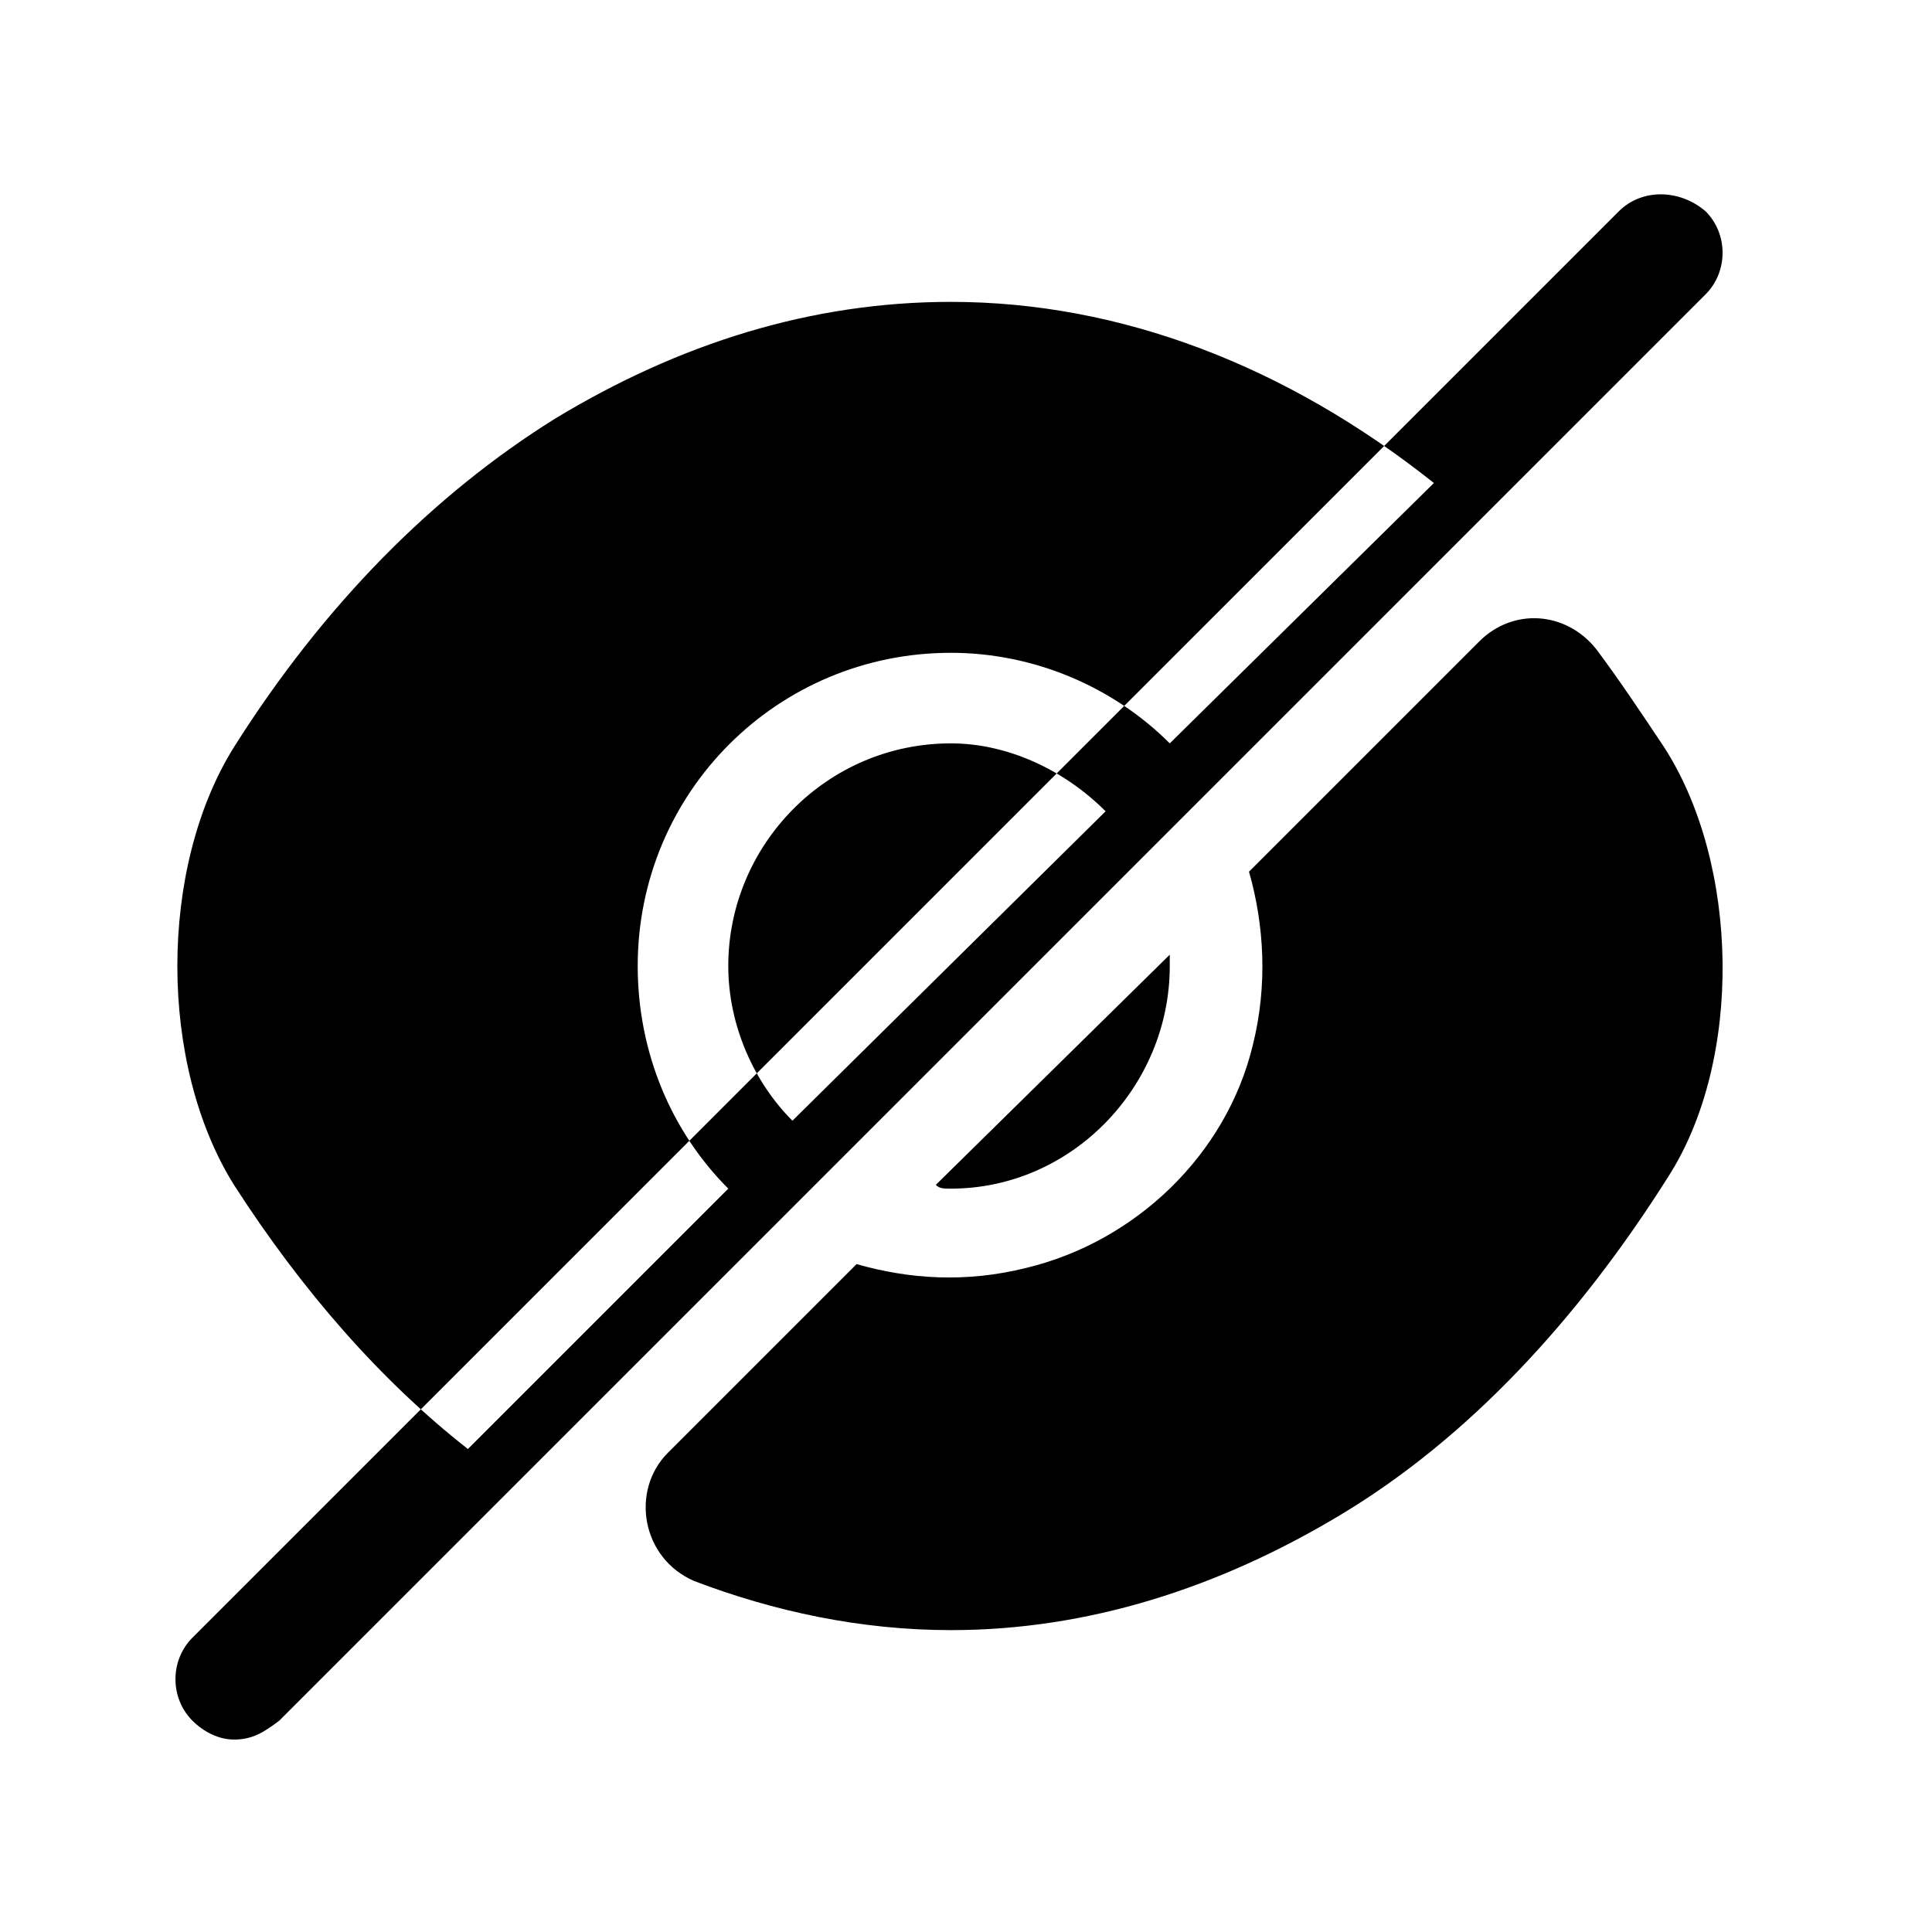
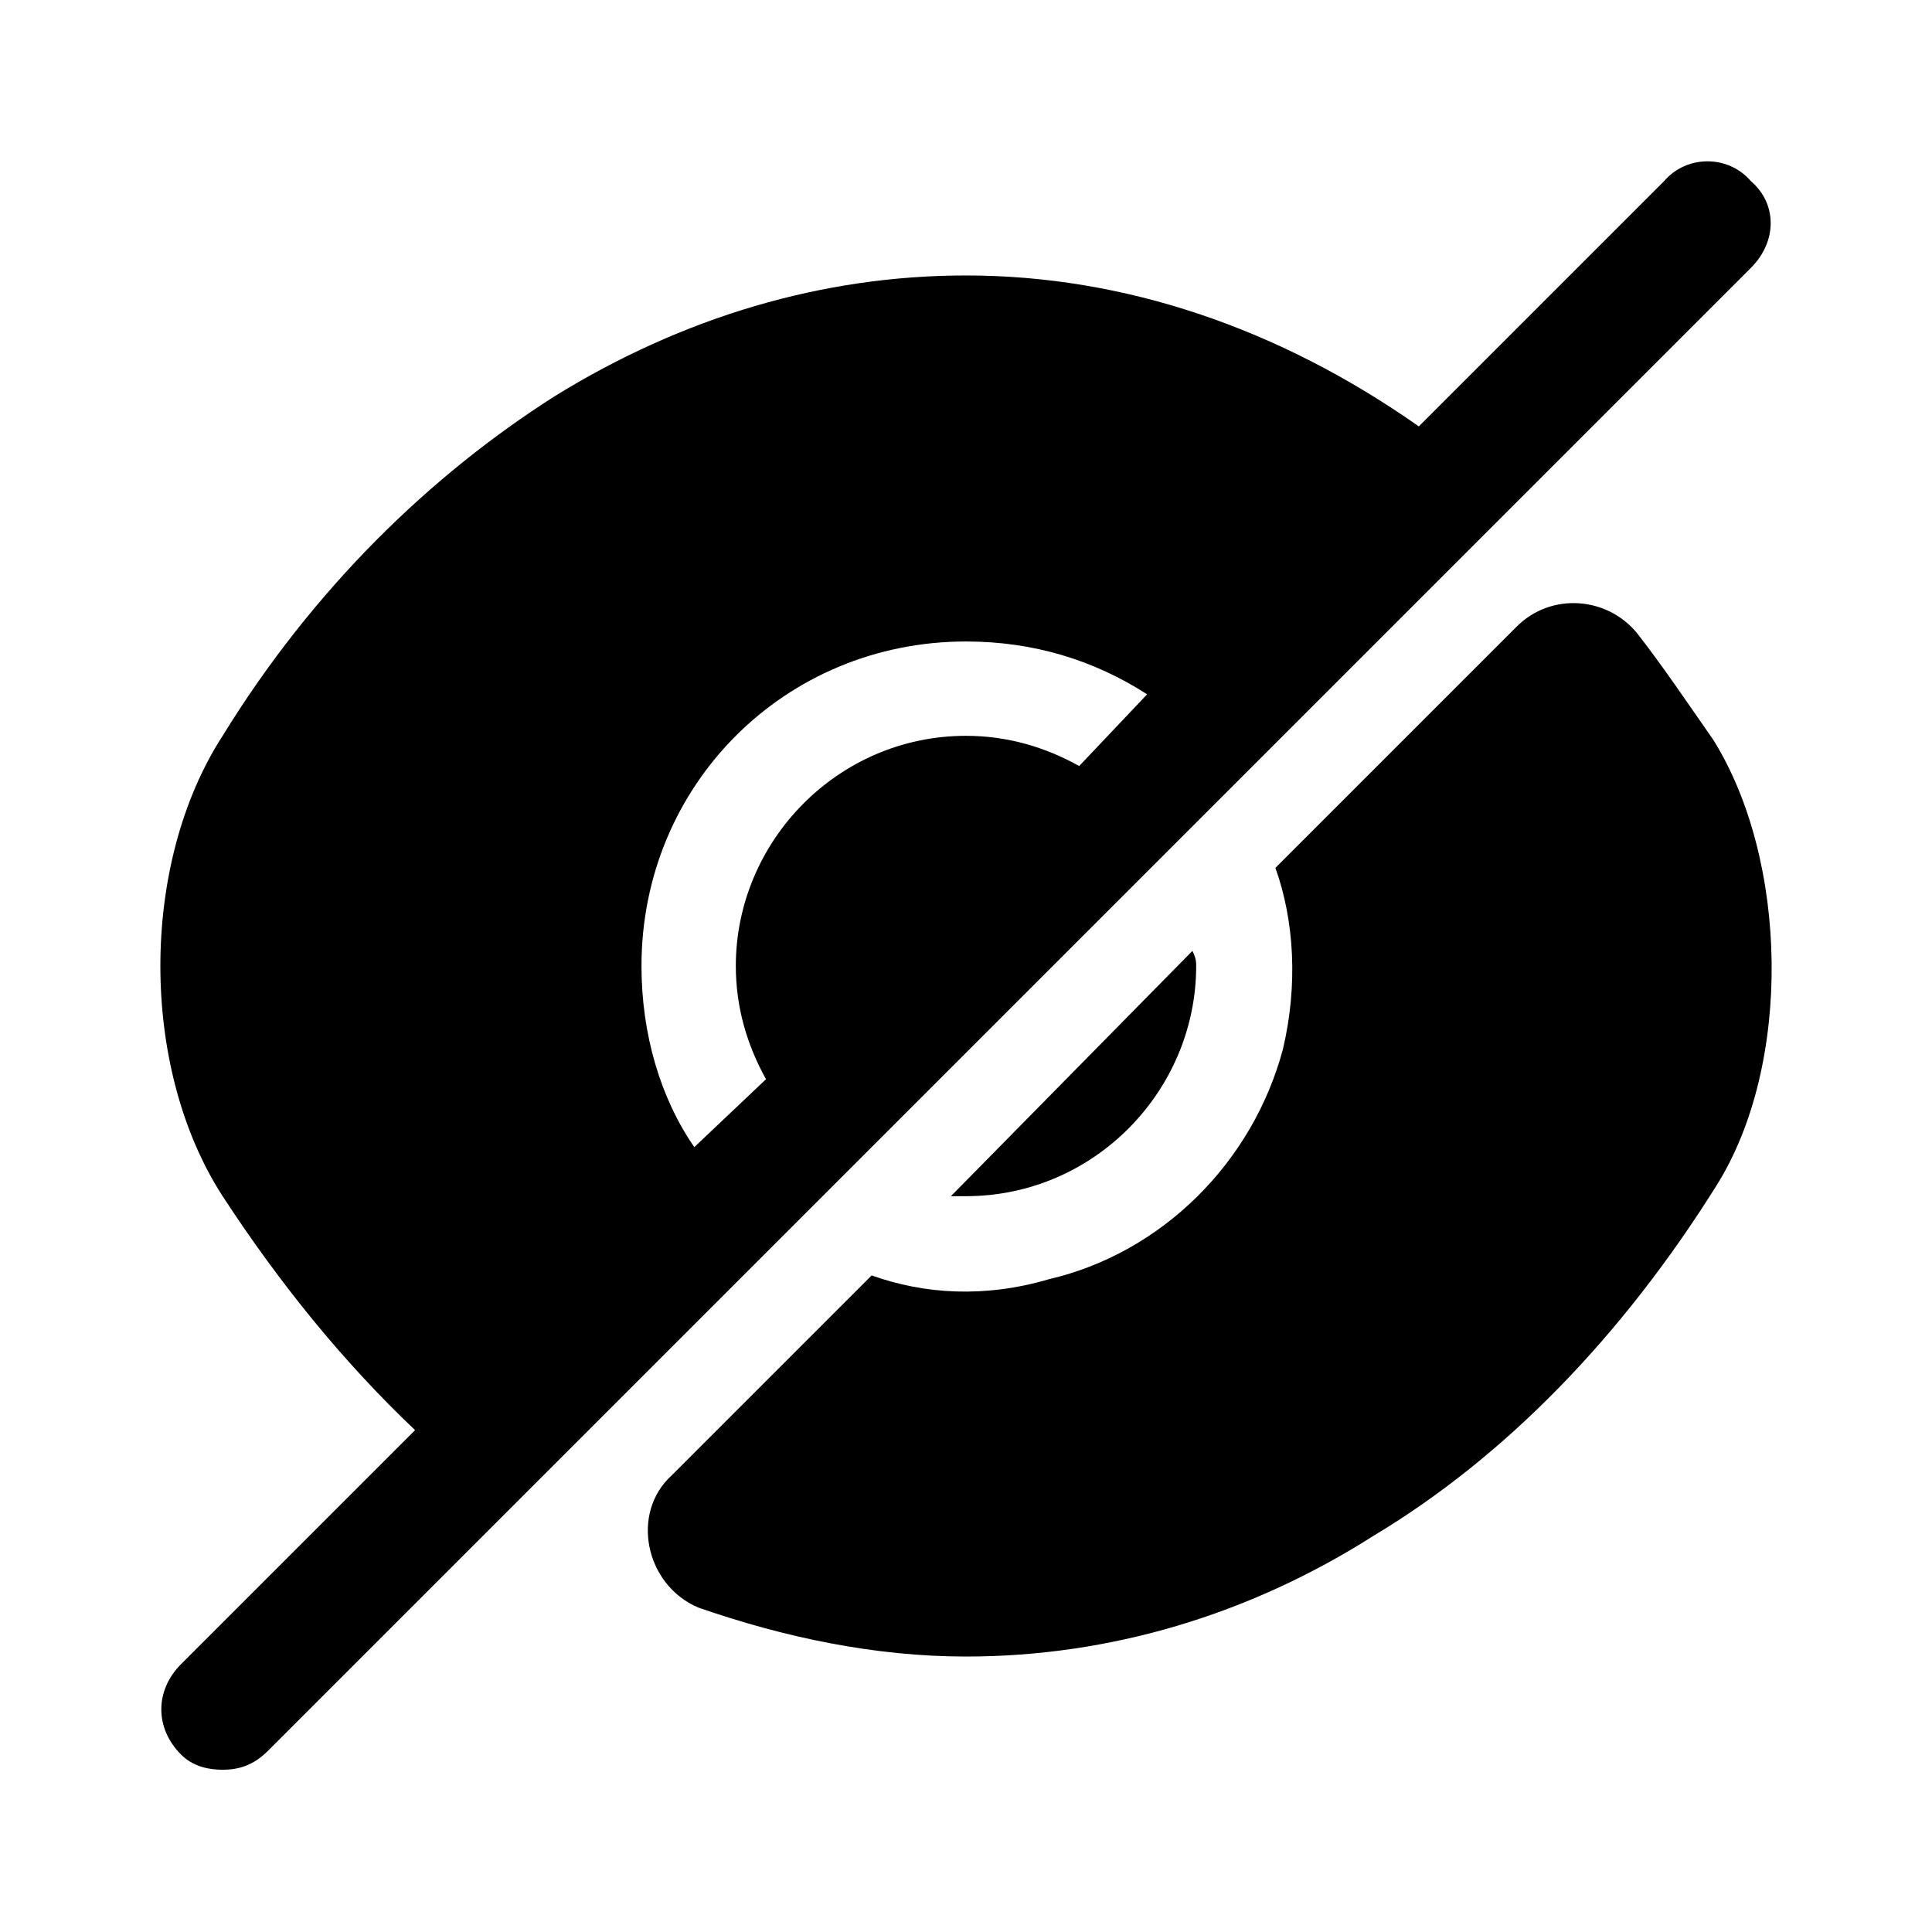
- <svg xmlns="http://www.w3.org/2000/svg" id="icon-eye-slash-filled" viewBox="0 0 512 512">
-   <path d="m441 198c-6-9-12-18-18-26-8-10-22-11-31-2l-61 61c4 14 5 30 1 46-7 29-31 52-60 59-16 4-31 3-45-1 0 0-29 29-50 50-10 10-7 28 7 34 21 8 44 13 68 13 36 0 71-11 104-31 33-20 62-51 86-89 20-31 19-83-1-114z m-148 17l-83 82c-10-10-17-25-17-41 0-32 26-59 59-59 15 0 30 7 41 18z m87-87l-70 69c-15-15-36-24-58-24-46 0-83 37-83 83 0 23 9 44 24 59l-69 69 0 0c-23-18-44-42-62-70-20-32-20-84 0-116 24-38 53-67 85-87 33-20 68-31 105-31 45 0 89 17 128 48z m-70 128c0 32-26 59-58 59-2 0-3 0-4-1l62-61c0 1 0 2 0 3z m142-200c-7-6-17-6-23 0l-378 378c-6 6-6 16 0 22 3 3 7 5 11 5 5 0 8-2 12-5l378-378c6-6 6-16 0-22z" />
+ <svg xmlns="http://www.w3.org/2000/svg" id="icon-eye-slash" viewBox="0 0 512 512">
+   <path d="m454 196c-7-10-13-19-20-28-8-10-23-11-32-2l-64 64c5 14 6 31 2 48-8 30-32 54-62 61-17 5-33 4-47-1 0 0-31 31-53 53-11 10-7 29 7 35 23 8 47 13 71 13 38 0 75-11 108-32 35-21 66-53 91-93 20-32 19-86-1-118z m-137 60c0 33-27 61-61 61-1 0-2 0-4 0l64-65c1 2 1 3 1 4z m-258 61c-22-34-22-88 0-122 24-39 55-69 88-90 34-21 71-32 109-32 42 0 83 14 120 40l65-65c6-7 17-7 23 0 7 6 7 16 0 23l-393 393c-4 4-8 5-12 5-4 0-8-1-11-4-7-7-7-17 0-24l62-62c-19-18-36-39-51-62z m136-61c0-33 27-61 61-61 11 0 21 3 30 8l18-19c-14-9-30-14-48-14-48 0-86 38-86 86 0 18 5 35 14 48l19-18c-5-9-8-19-8-30z" />
</svg>
